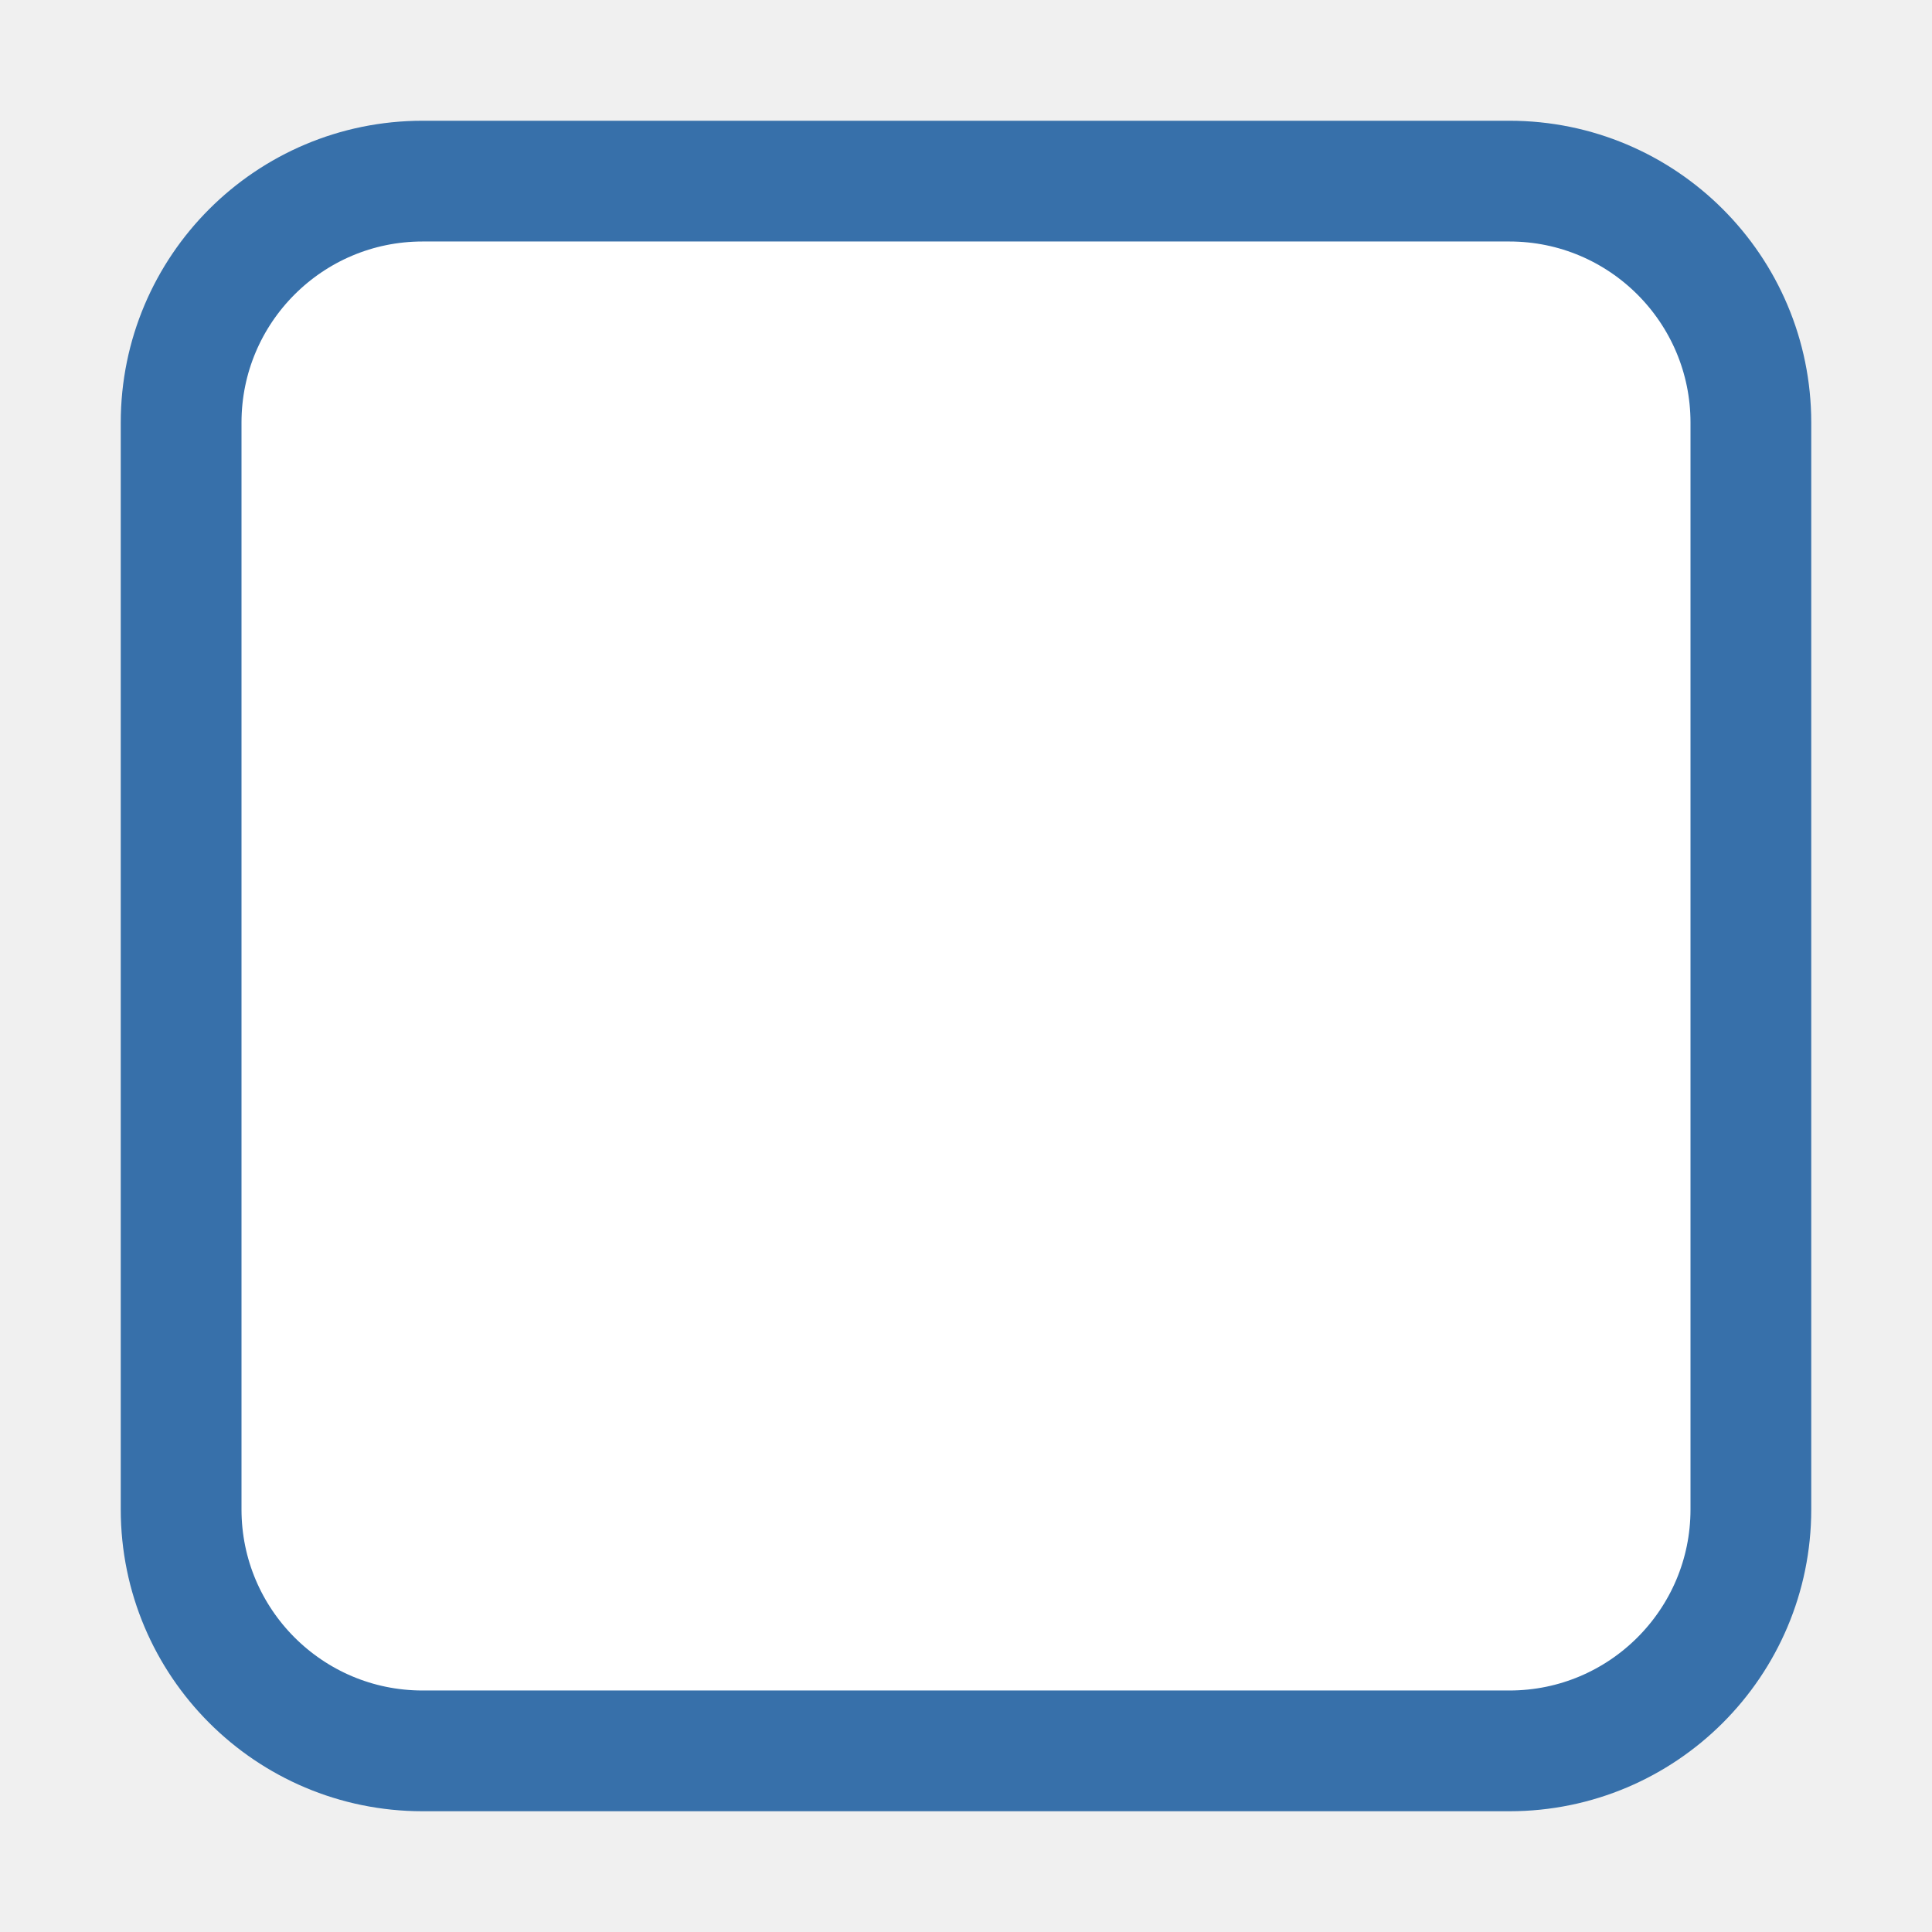
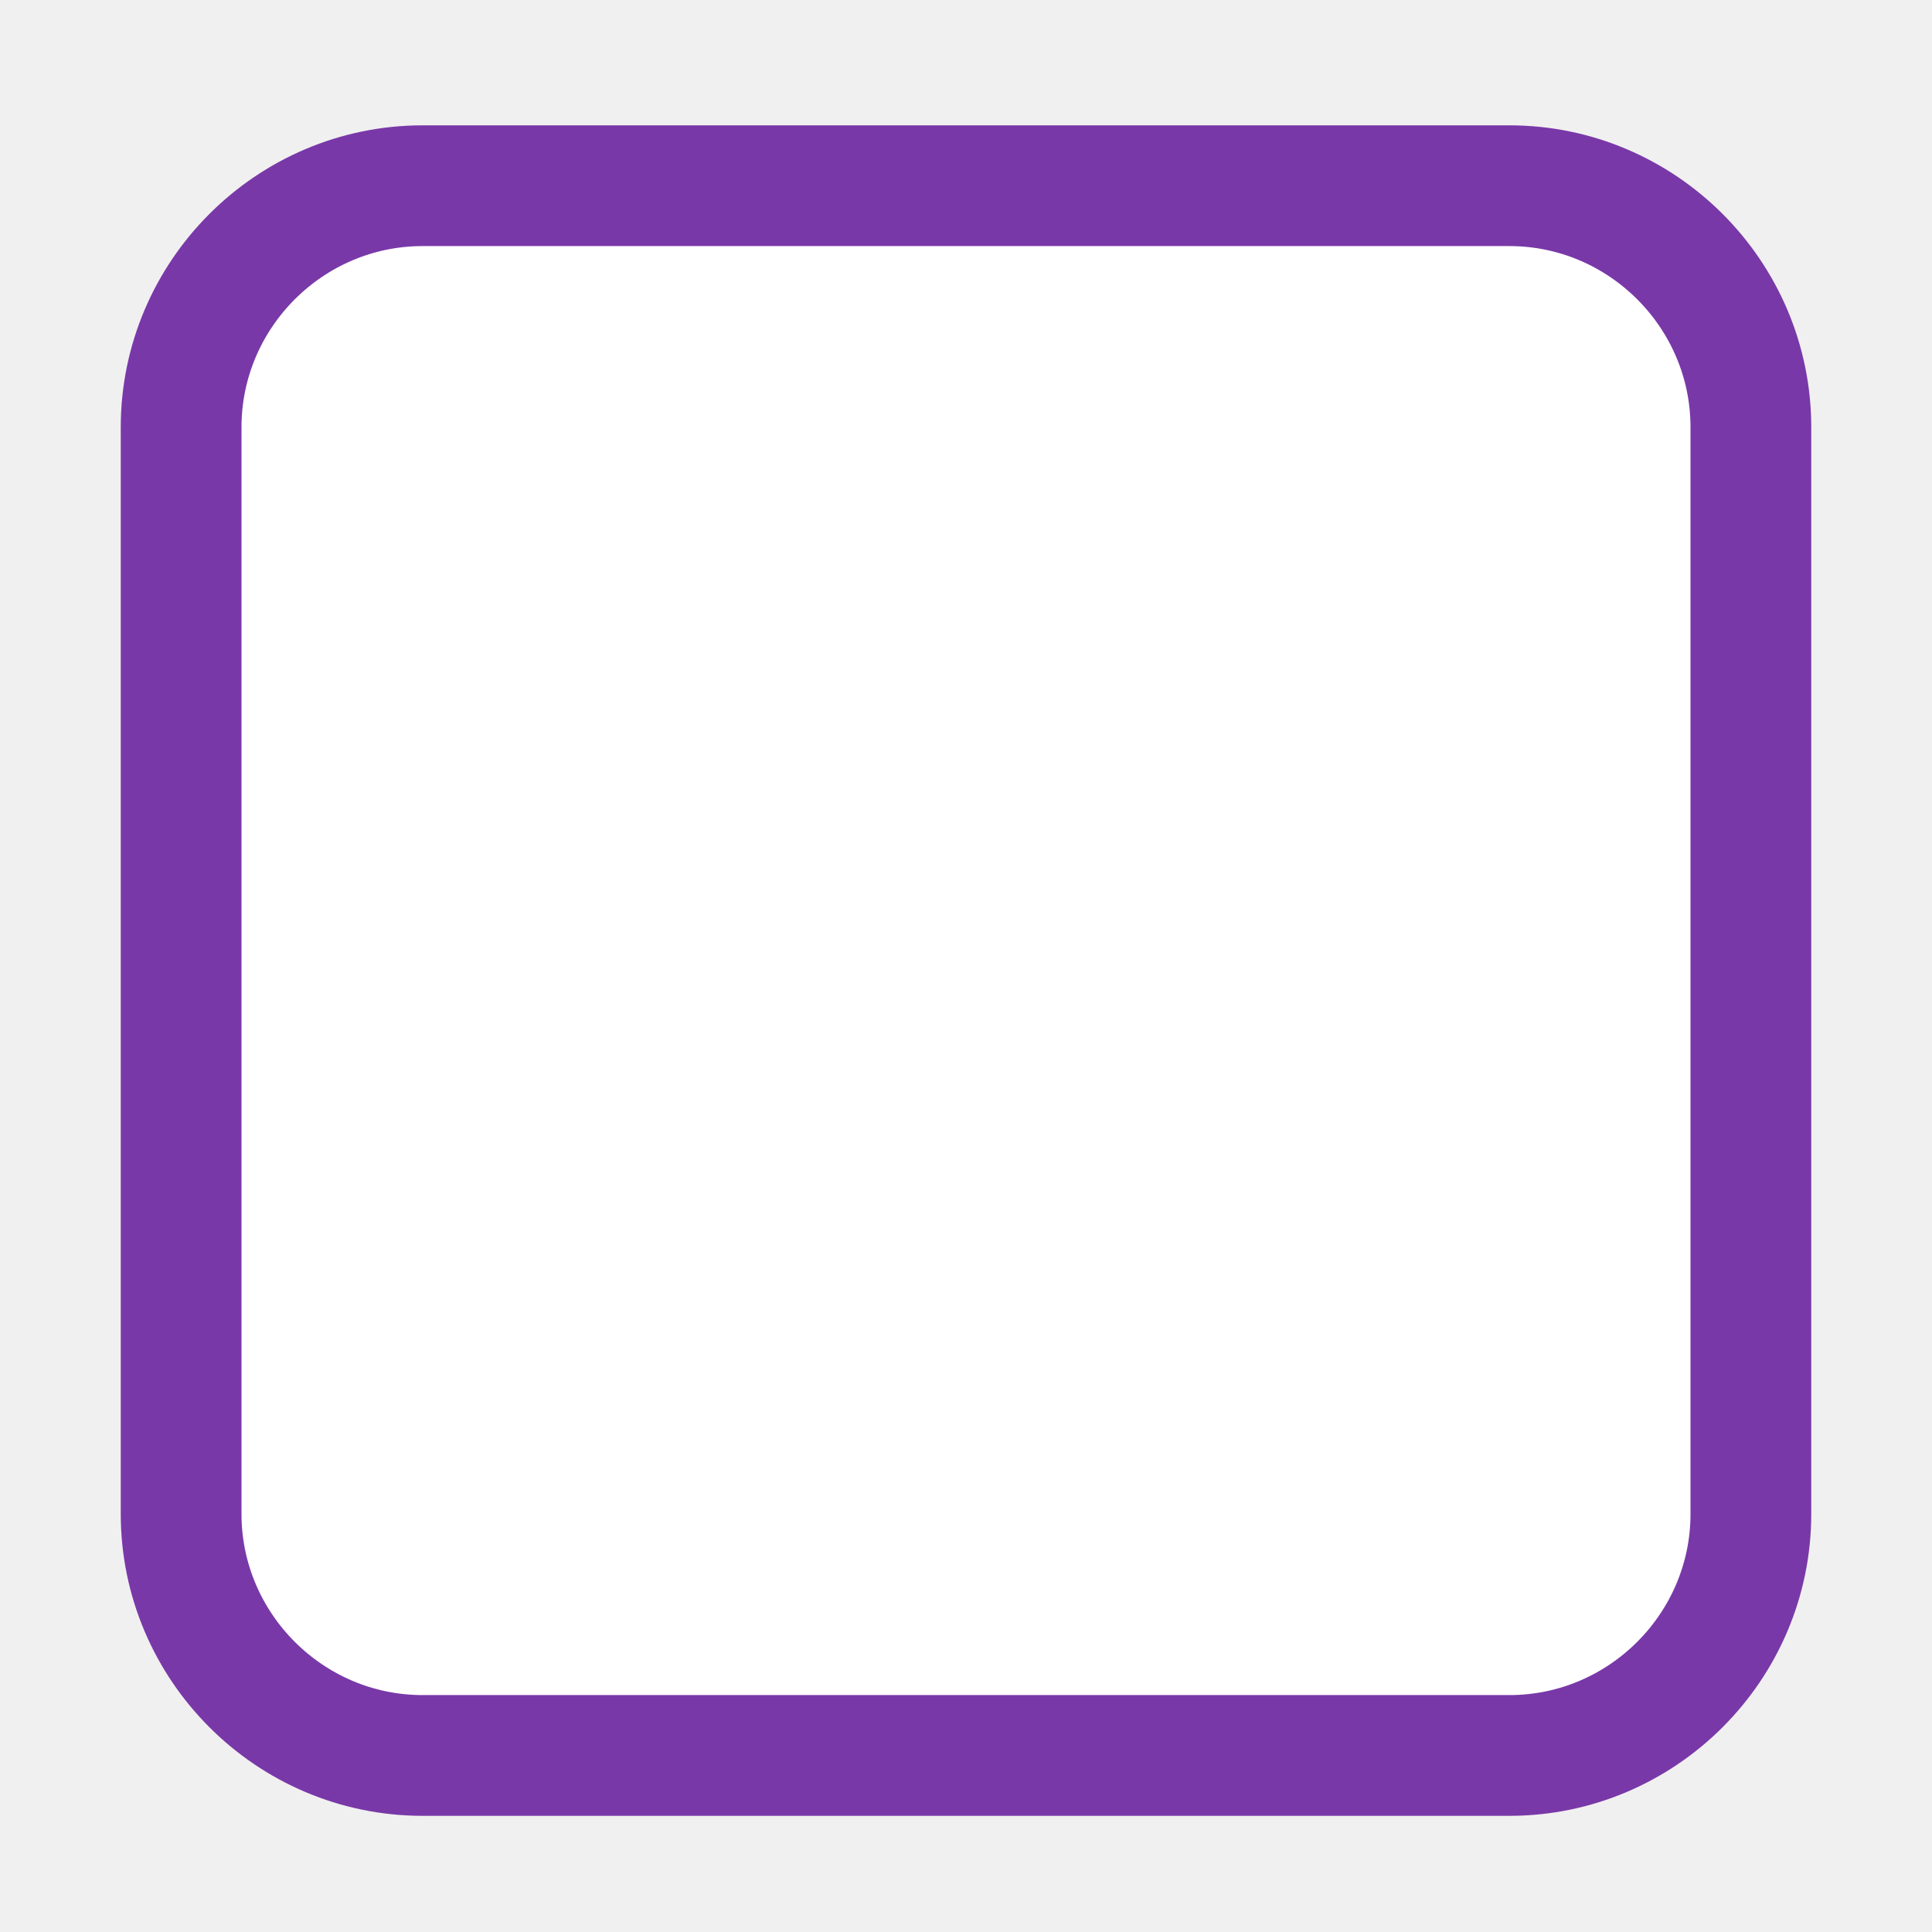
- <svg xmlns="http://www.w3.org/2000/svg" width="16" height="16" id="svg2" version="1.1">
-   <defs id="defs4">
-     <linearGradient id="linearGradient3768-6">
-       <stop style="stop-color:#0f0f0f;stop-opacity:1;" offset="0" id="stop3770-6" />
-       <stop id="stop3778-2" offset="0.078" style="stop-color:#171717;stop-opacity:1;" />
-       <stop style="stop-color:#171717;stop-opacity:1;" offset="0.974" id="stop3774-0" />
-       <stop style="stop-color:#1b1b1b;stop-opacity:1;" offset="1" id="stop3776-1" />
-     </linearGradient>
-   </defs>
+ <svg xmlns="http://www.w3.org/2000/svg" version="1.1" id="svg2" x="0px" y="0px" viewBox="0 0 16 16" style="enable-background:new 0 0 16 16;" xml:space="preserve">
+   <style type="text/css">
+ 	.st0{fill:none;}
+ 	.st1{fill:#FFFFFF;stroke:#7938A8;stroke-linejoin:round;}
+ </style>
  <g id="layer1" transform="translate(0,-1036.362)">
-     <g transform="translate(-17,1036)" style="display:inline;opacity:1" id="checkbox-unchecked-9">
+     <g id="checkbox-unchecked-9" transform="translate(-17,1036)">
      <g id="sdsd-0">
        <g id="scdsdcd-0" transform="translate(0,-30)">
-           <g style="display:inline" id="g15812-6-6-1-4" transform="matrix(0.9295198,0,0,0.9291437,-156.7507,-212.9618)">
-             <g transform="matrix(0.5089163,0,0,0.5173982,161.7932,197.5643)" id="g5489-2-9-6-8-8-9" style="display:inline">
-               <g id="g5428-8-1-4-0-0-65" />
+           <g id="g15812-6-6-1-4" transform="matrix(0.9295198,0,0,0.9291437,-156.7507,-212.9618)">
+             <g id="g5489-2-9-6-8-8-9" transform="matrix(0.5089163,0,0,0.5173982,161.7932,197.5643)">
+               <g id="g5428-8-1-4-0-0-65">
+ 						</g>
            </g>
          </g>
-           <rect y="30.362" x="17" height="16" width="16" id="rect13523-4" style="color:#000000;display:inline;overflow:visible;visibility:visible;fill:none;stroke:none;stroke-width:2;marker:none;enable-background:accumulate" />
+           <rect id="rect13523-4" x="17" y="30.4" class="st0" width="16" height="16" />
          <g id="g5400-2">
-             <rect ry="2" style="color:#000000;display:inline;overflow:visible;visibility:visible;fill:#ffffff;fill-opacity:1;stroke:#3770aa;stroke-width:1;stroke-linecap:butt;stroke-linejoin:round;stroke-miterlimit:4;stroke-dasharray:none;stroke-dashoffset:0;stroke-opacity:1;marker:none;enable-background:accumulate" id="rect5147-9-1-5-7-6-3" width="13" height="13" x="18.5" y="31.862" rx="2" />
+             <path id="rect5147-9-1-5-7-6-3" class="st1" d="M20.5,31.9h9c1.1,0,2,0.9,2,2v9c0,1.1-0.9,2-2,2h-9c-1.1,0-2-0.9-2-2v-9       C18.5,32.8,19.4,31.9,20.5,31.9z" />
          </g>
        </g>
      </g>
    </g>
  </g>
</svg>
